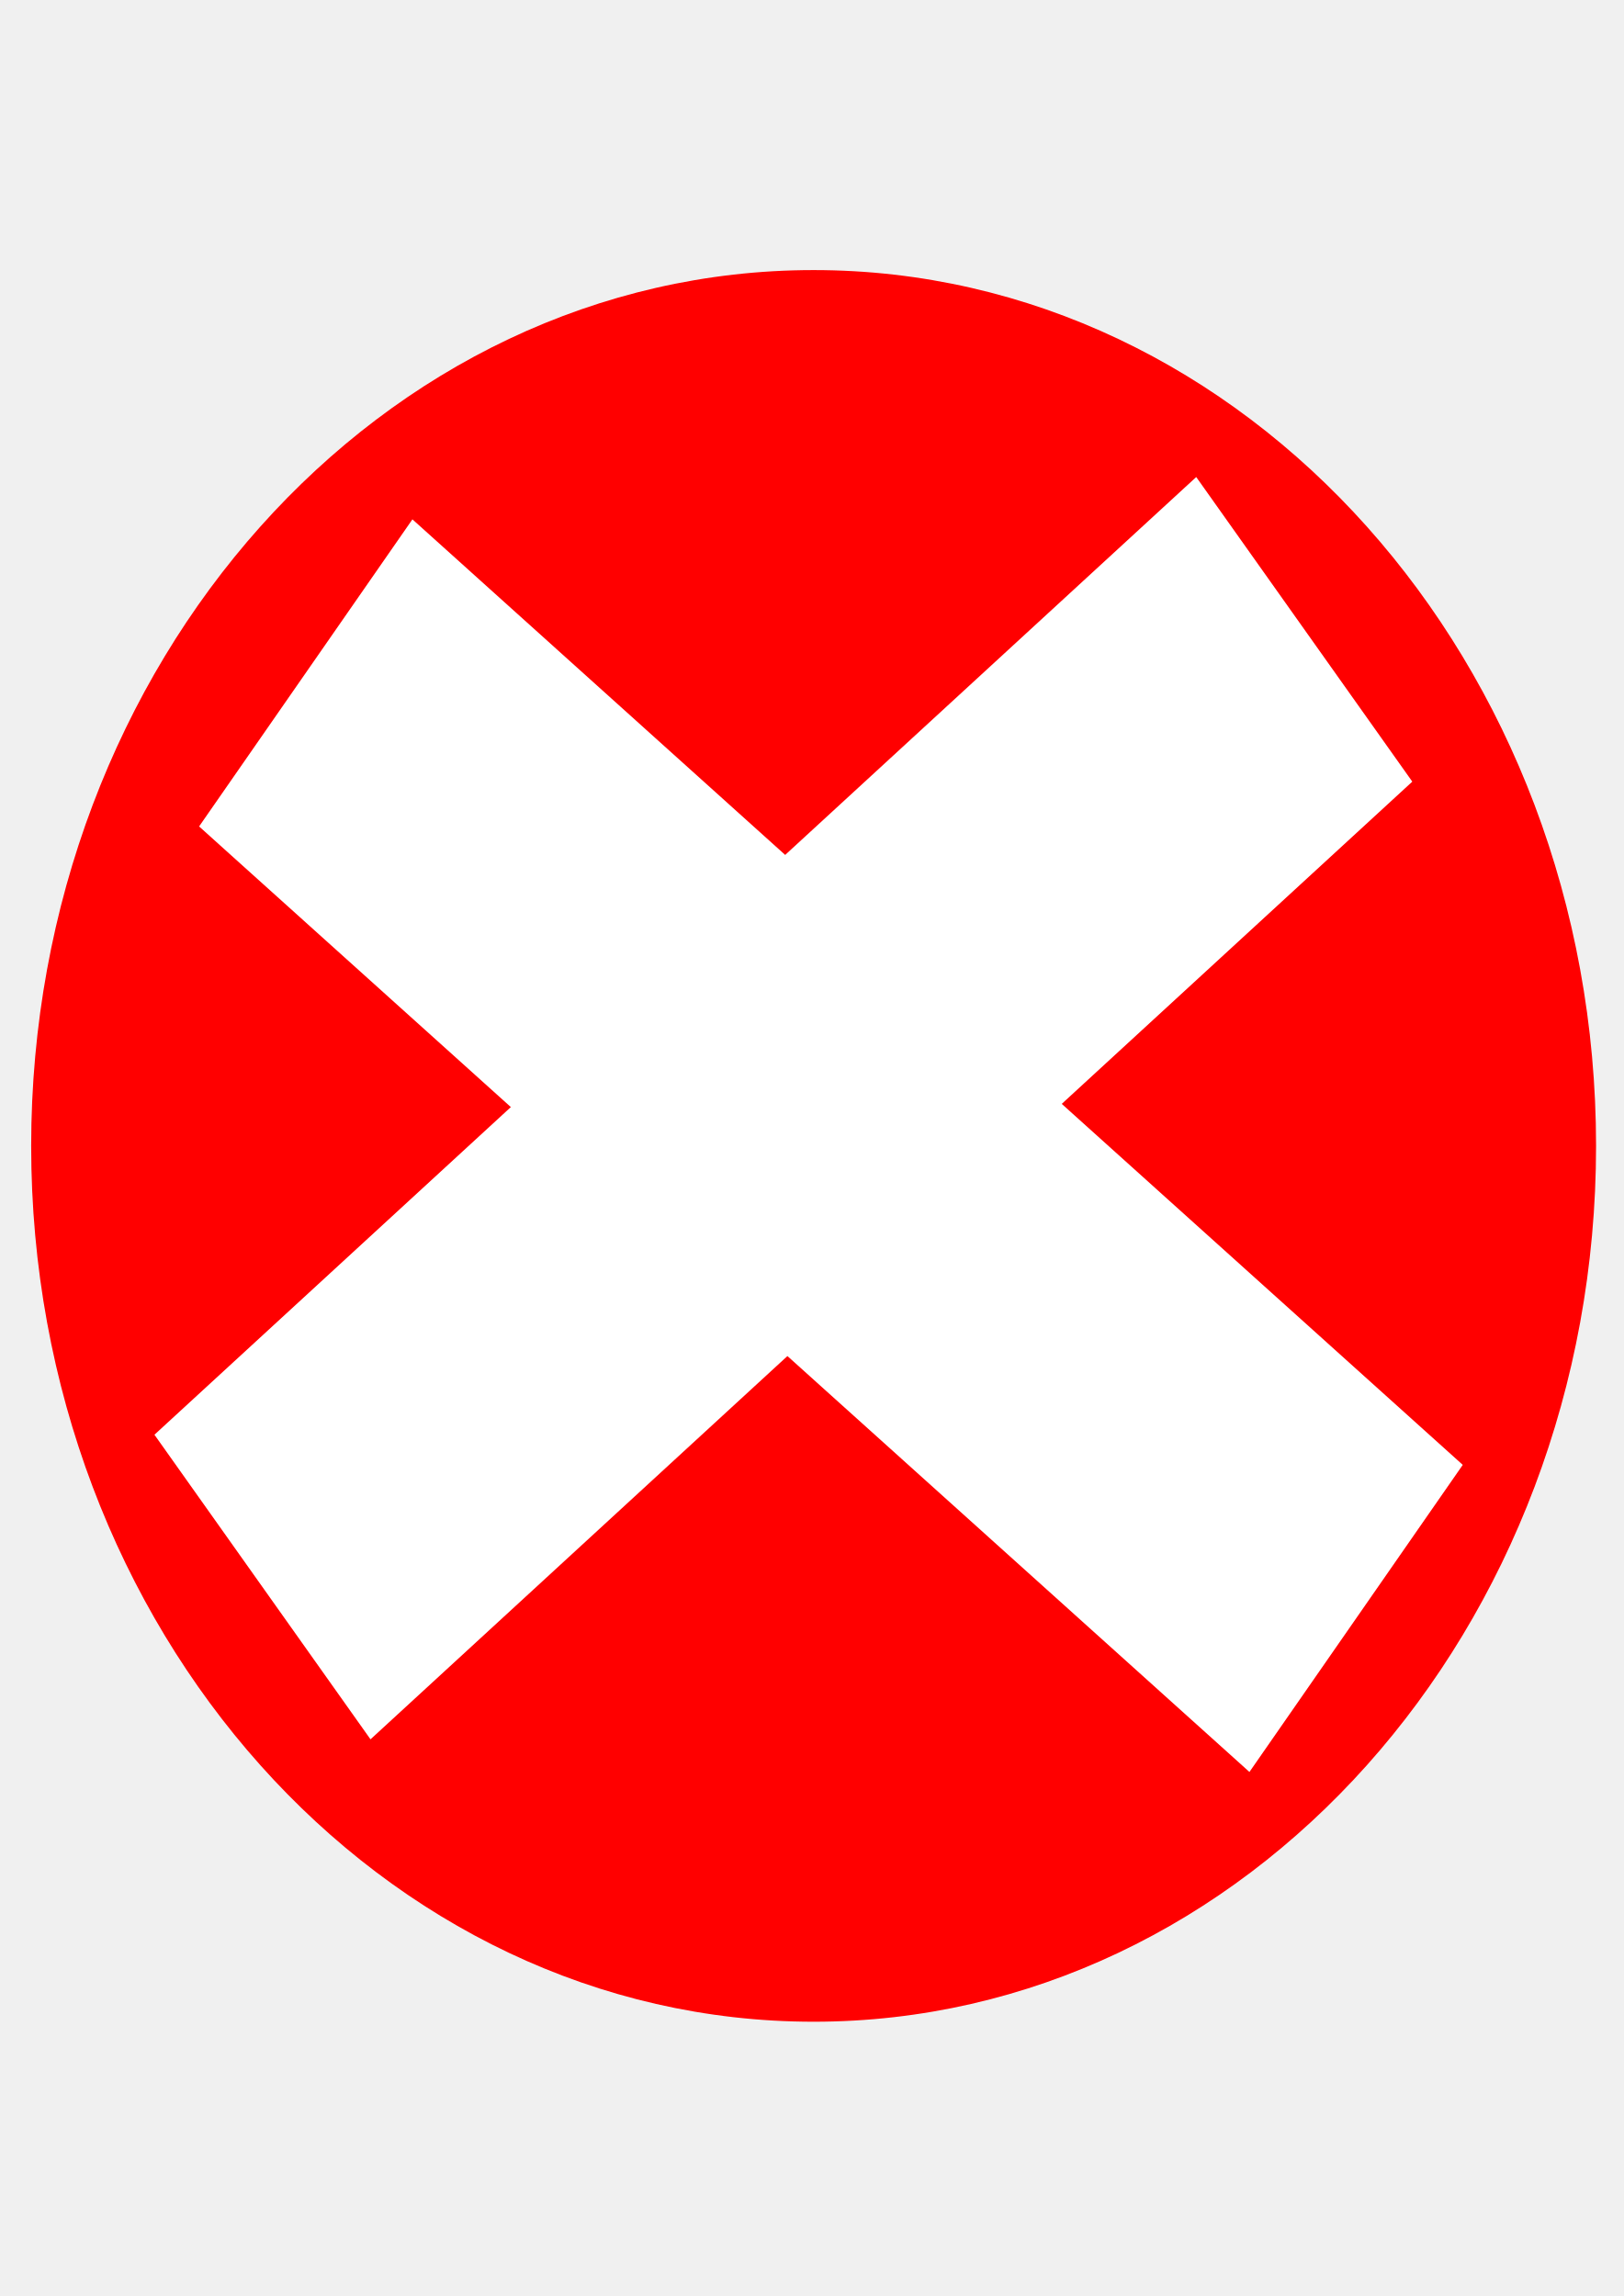
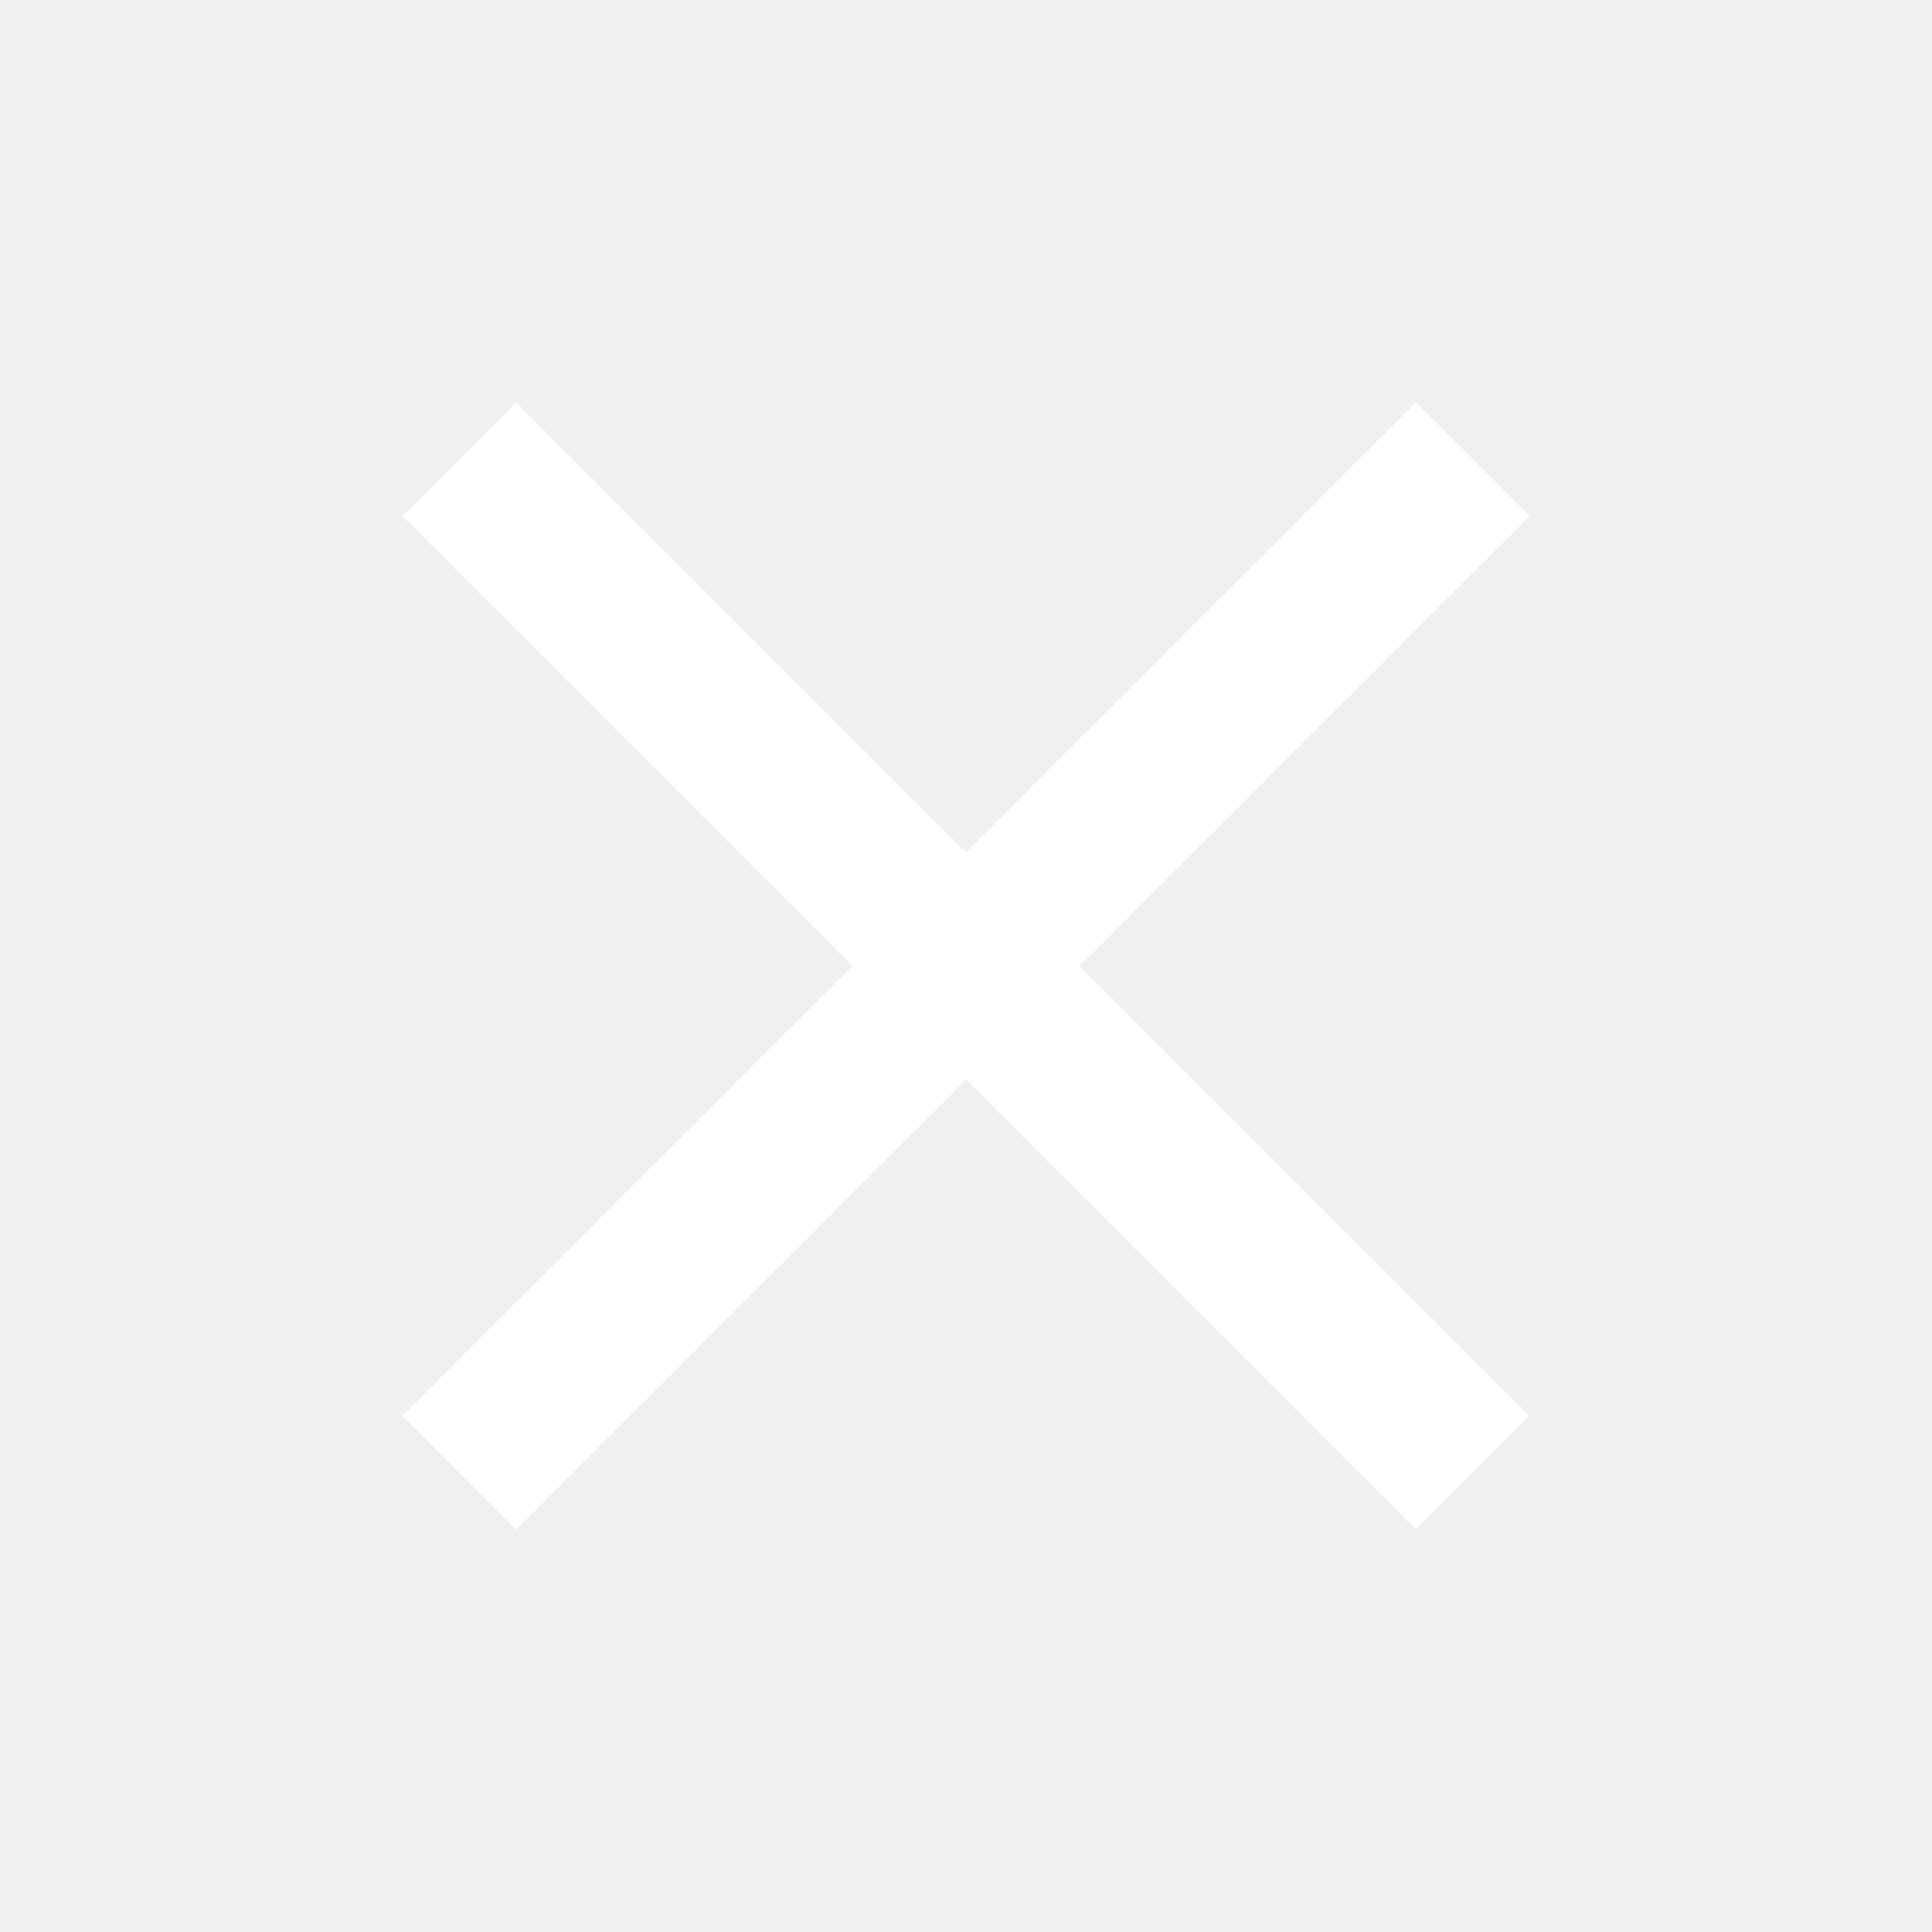
- <svg xmlns="http://www.w3.org/2000/svg" width="210mm" height="297mm" viewBox="0 0 744.094 1052.362" id="svg2" version="1.1">
-   <defs id="defs4" />
-   <g id="layer1">
-     <g id="g3359" transform="matrix(1.459302,0,0,1.682635,1064.983,-252.7674)">
-       <ellipse ry="238.571" rx="245.714" cy="462.362" cx="-474.286" id="path3336" style="fill:#ff0000" />
-       <g transform="matrix(0.8042496,0,0,0.7941553,-55.23573,-341.676)" id="g3355">
-         <rect style="fill:#ffffff" id="rect3338" width="522.857" height="134.286" x="-1303.941" y="375.706" transform="matrix(0.7780057,-0.6282572,0.6282572,0.7780057,0,0)" />
-         <rect style="fill:#ffffff" id="rect3338-3" width="522.857" height="134.286" x="-36.881" y="1045.936" transform="matrix(0.784383,0.6202768,-0.6202768,0.784383,0,0)" />
-       </g>
-     </g>
-   </g>
+ <svg xmlns="http://www.w3.org/2000/svg" fill="#FFFFFF" height="18" viewBox="0 0 24 24" width="18" id="svg3444" version="1.1">
+   <defs id="defs3452" />
+   <path d="M19 6.41L17.59 5 12 10.59 6.41 5 5 6.41 10.59 12 5 17.59 6.41 19 12 13.41 17.59 19 19 17.59 13.41 12z" id="path3446" />
+   <path d="M0 0h24v24H0z" fill="none" id="path3448" />
</svg>
